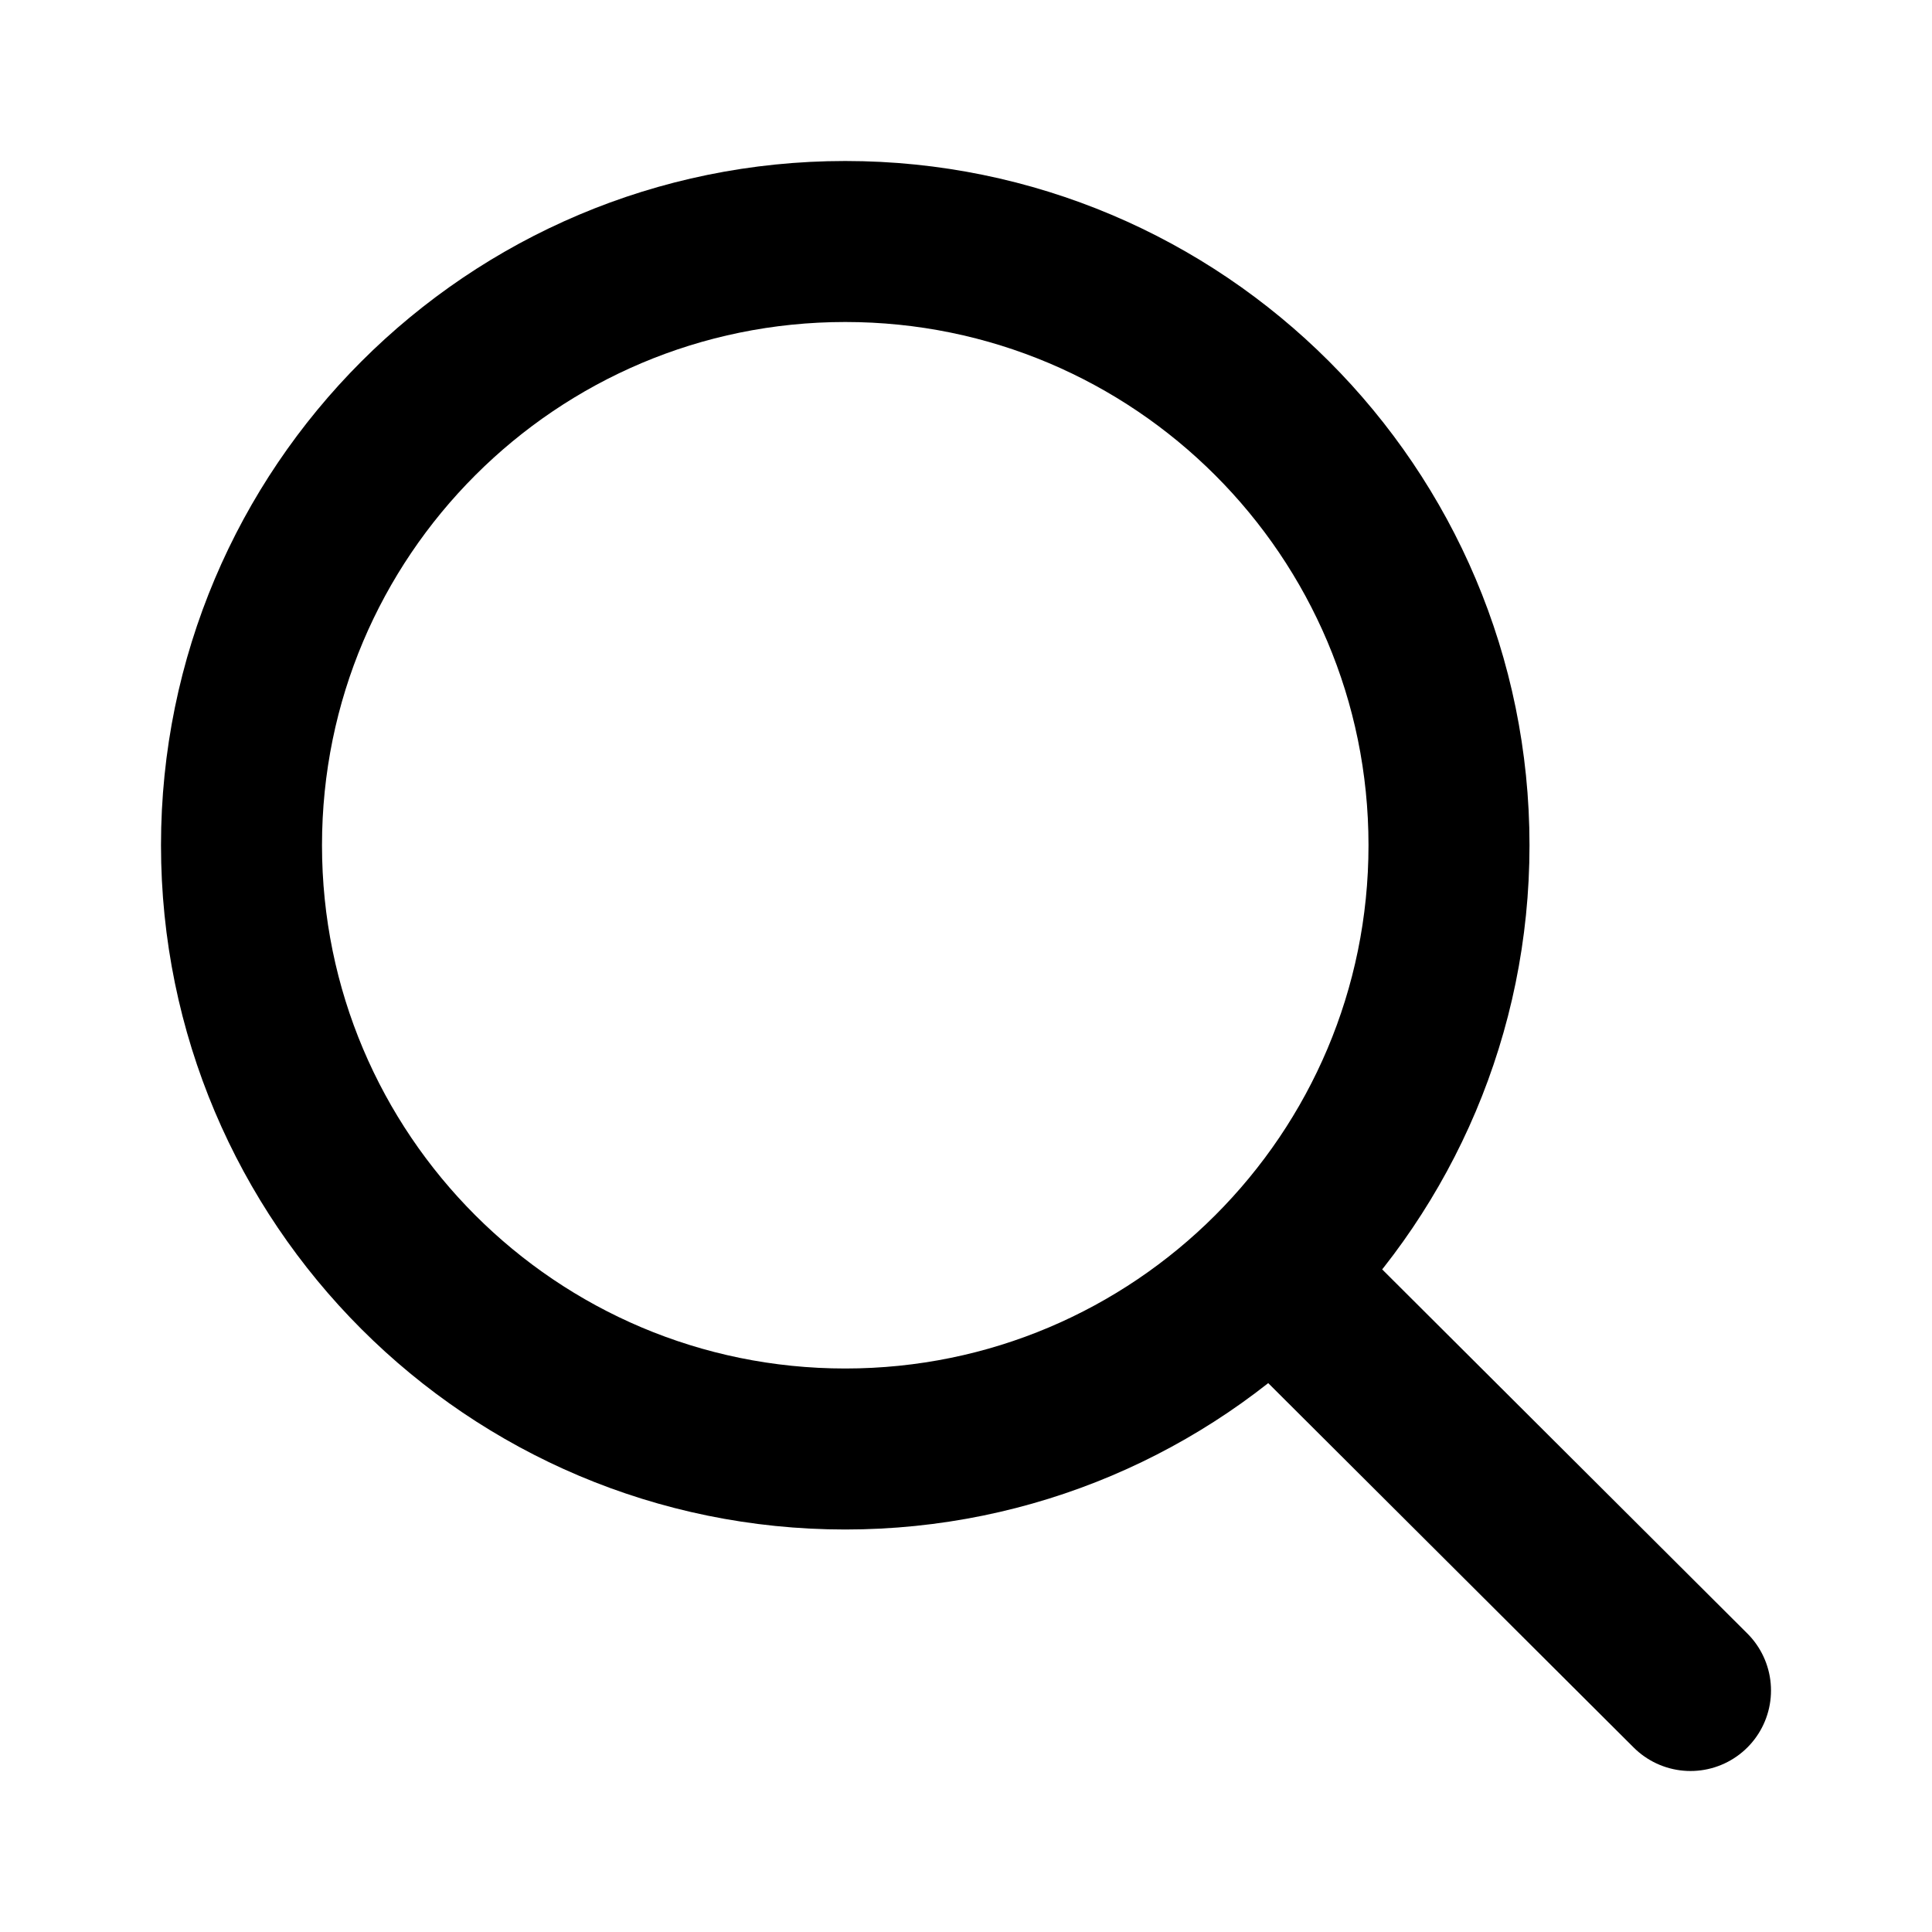
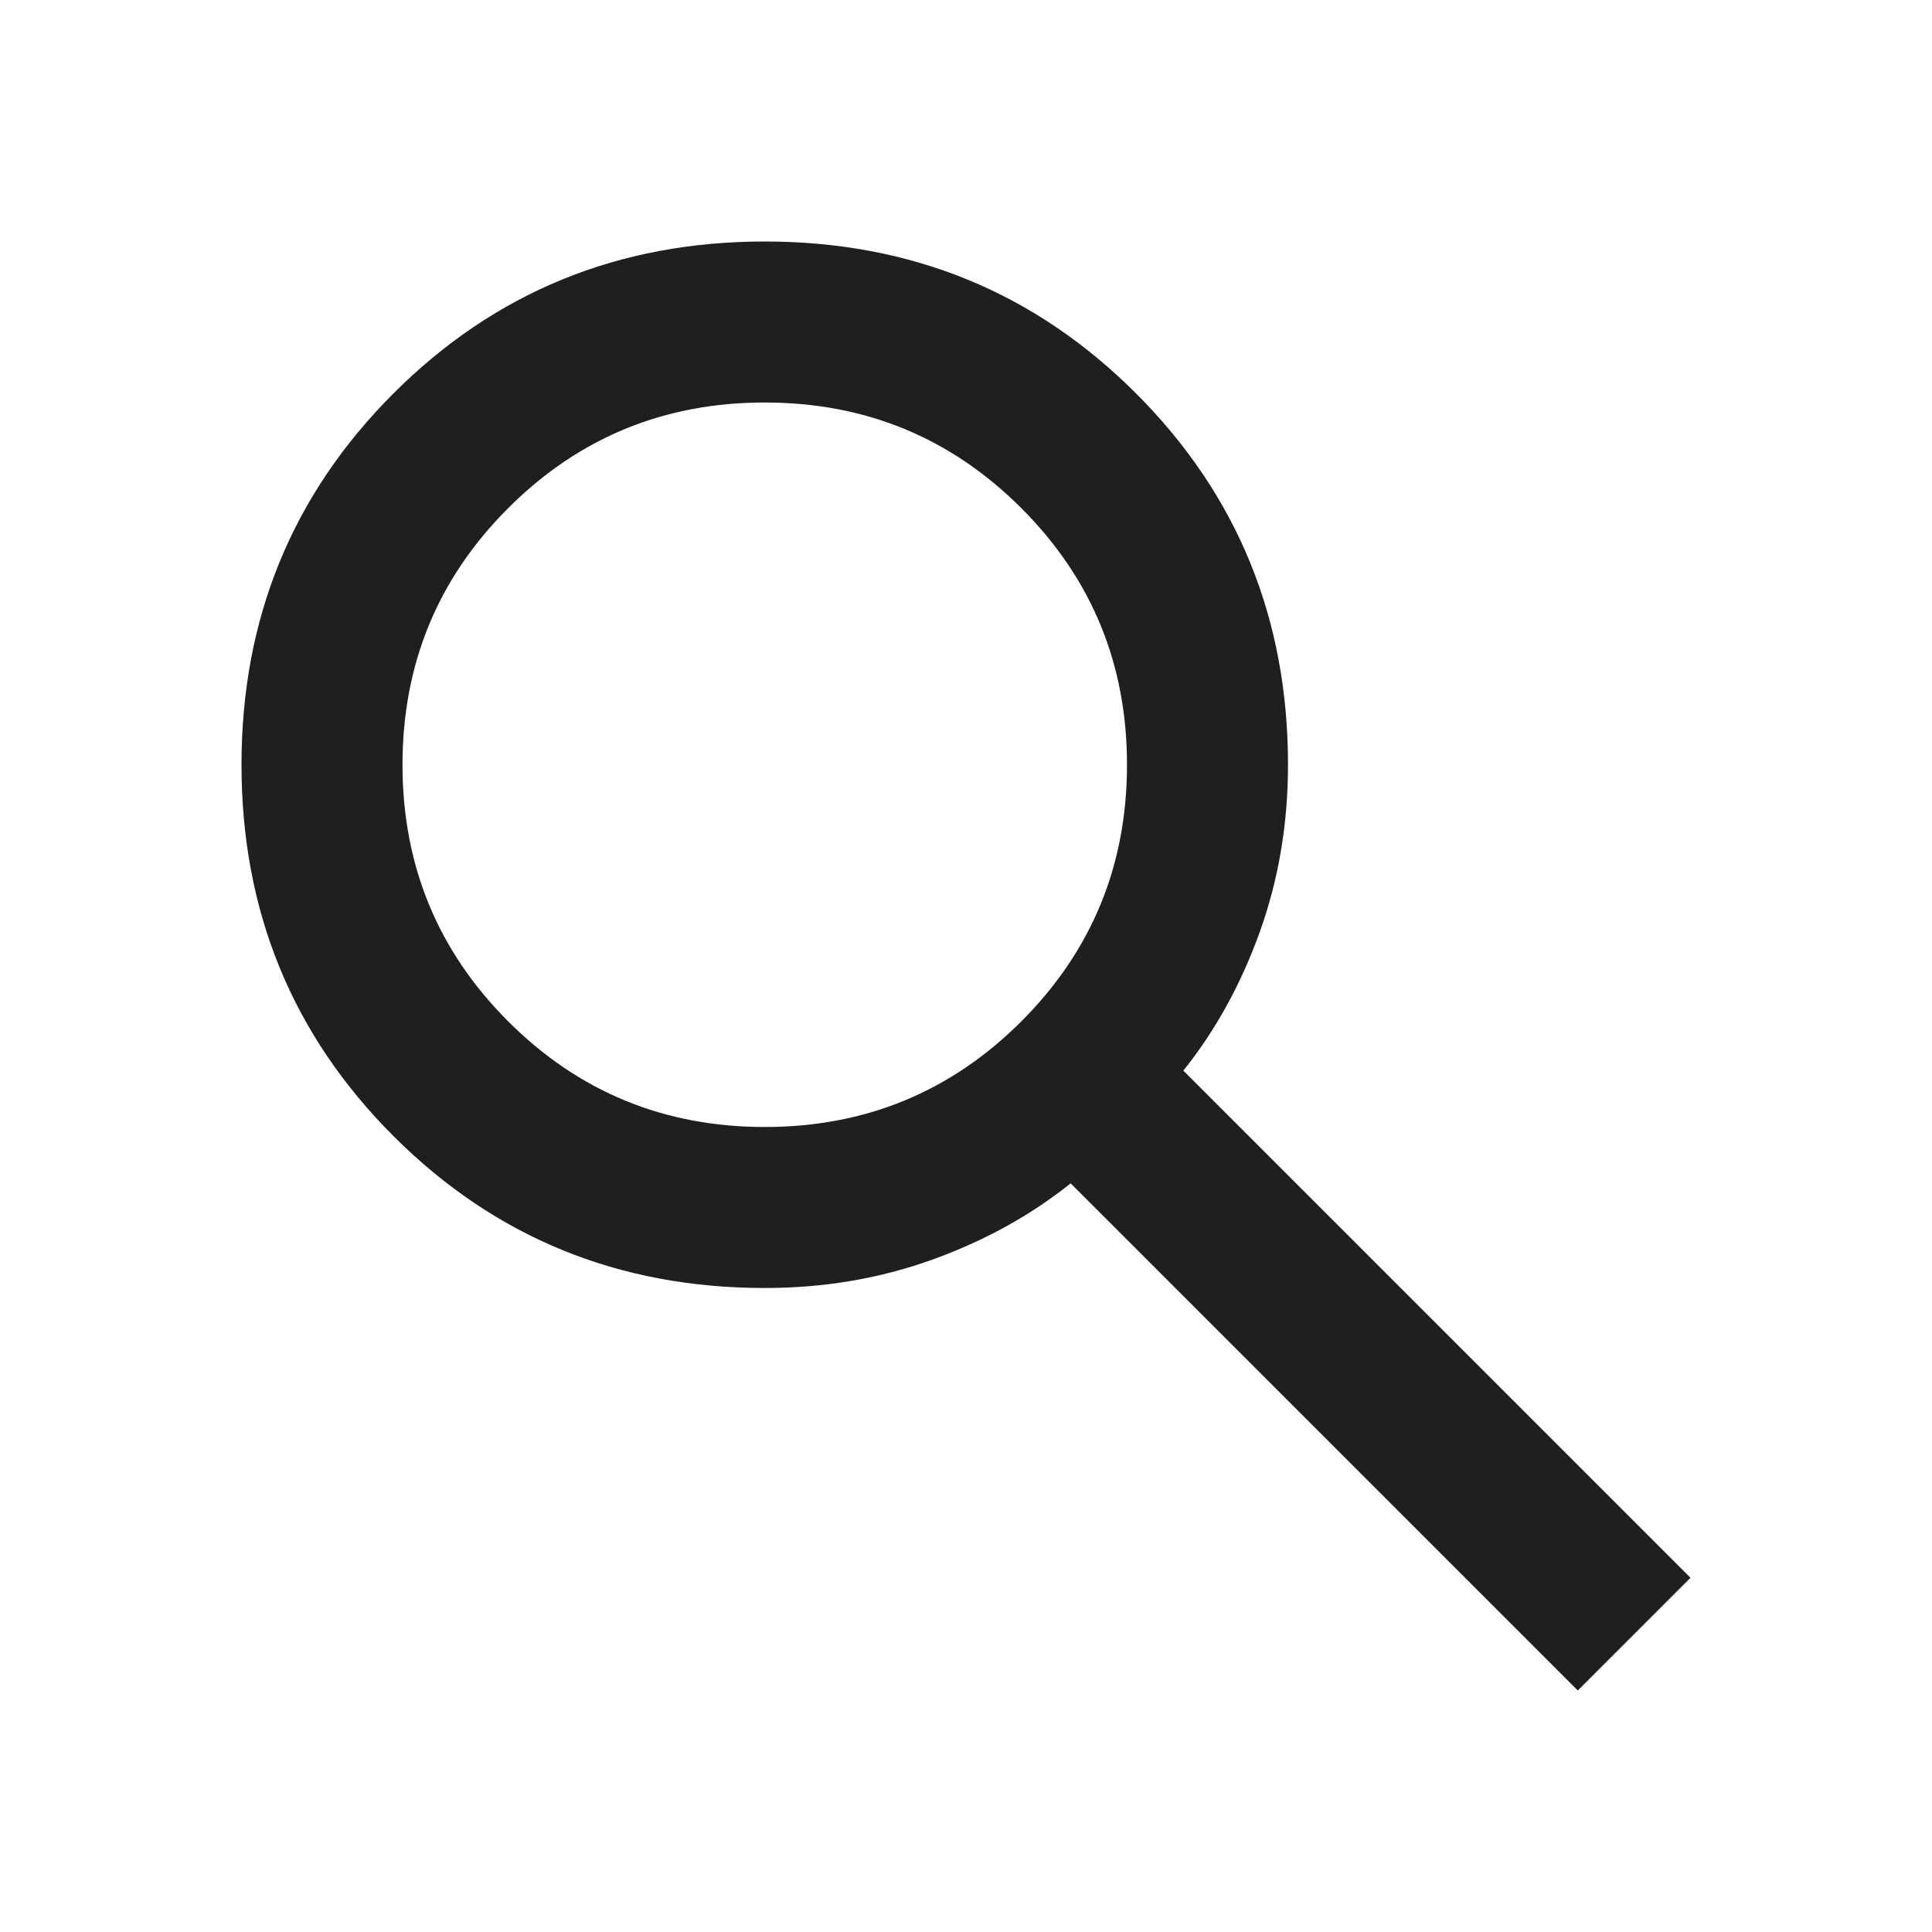
- <svg xmlns="http://www.w3.org/2000/svg" width="800px" height="800px" viewBox="0 0 24 24" fill="none">
-   <path d="M15.796 15.811L21 21M18 10.5C18 14.642 14.642 18 10.5 18C6.358 18 3 14.642 3 10.5C3 6.358 6.358 3 10.5 3C14.642 3 18 6.358 18 10.5Z" stroke="#000000" stroke-width="2" stroke-linecap="round" stroke-linejoin="round" />
+ <svg xmlns="http://www.w3.org/2000/svg" height="24px" viewBox="0 -960 960 960" width="24px" fill="#1f1f1f">
+   <path d="M784-120 532-372q-30 24-69 38t-83 14q-109 0-184.5-75.5T120-580q0-109 75.5-184.5T380-840q109 0 184.5 75.5T640-580q0 44-14 83t-38 69l252 252-56 56ZM380-400q75 0 127.5-52.5T560-580q0-75-52.5-127.5T380-760q-75 0-127.5 52.5T200-580q0 75 52.5 127.5T380-400Z" />
</svg>
